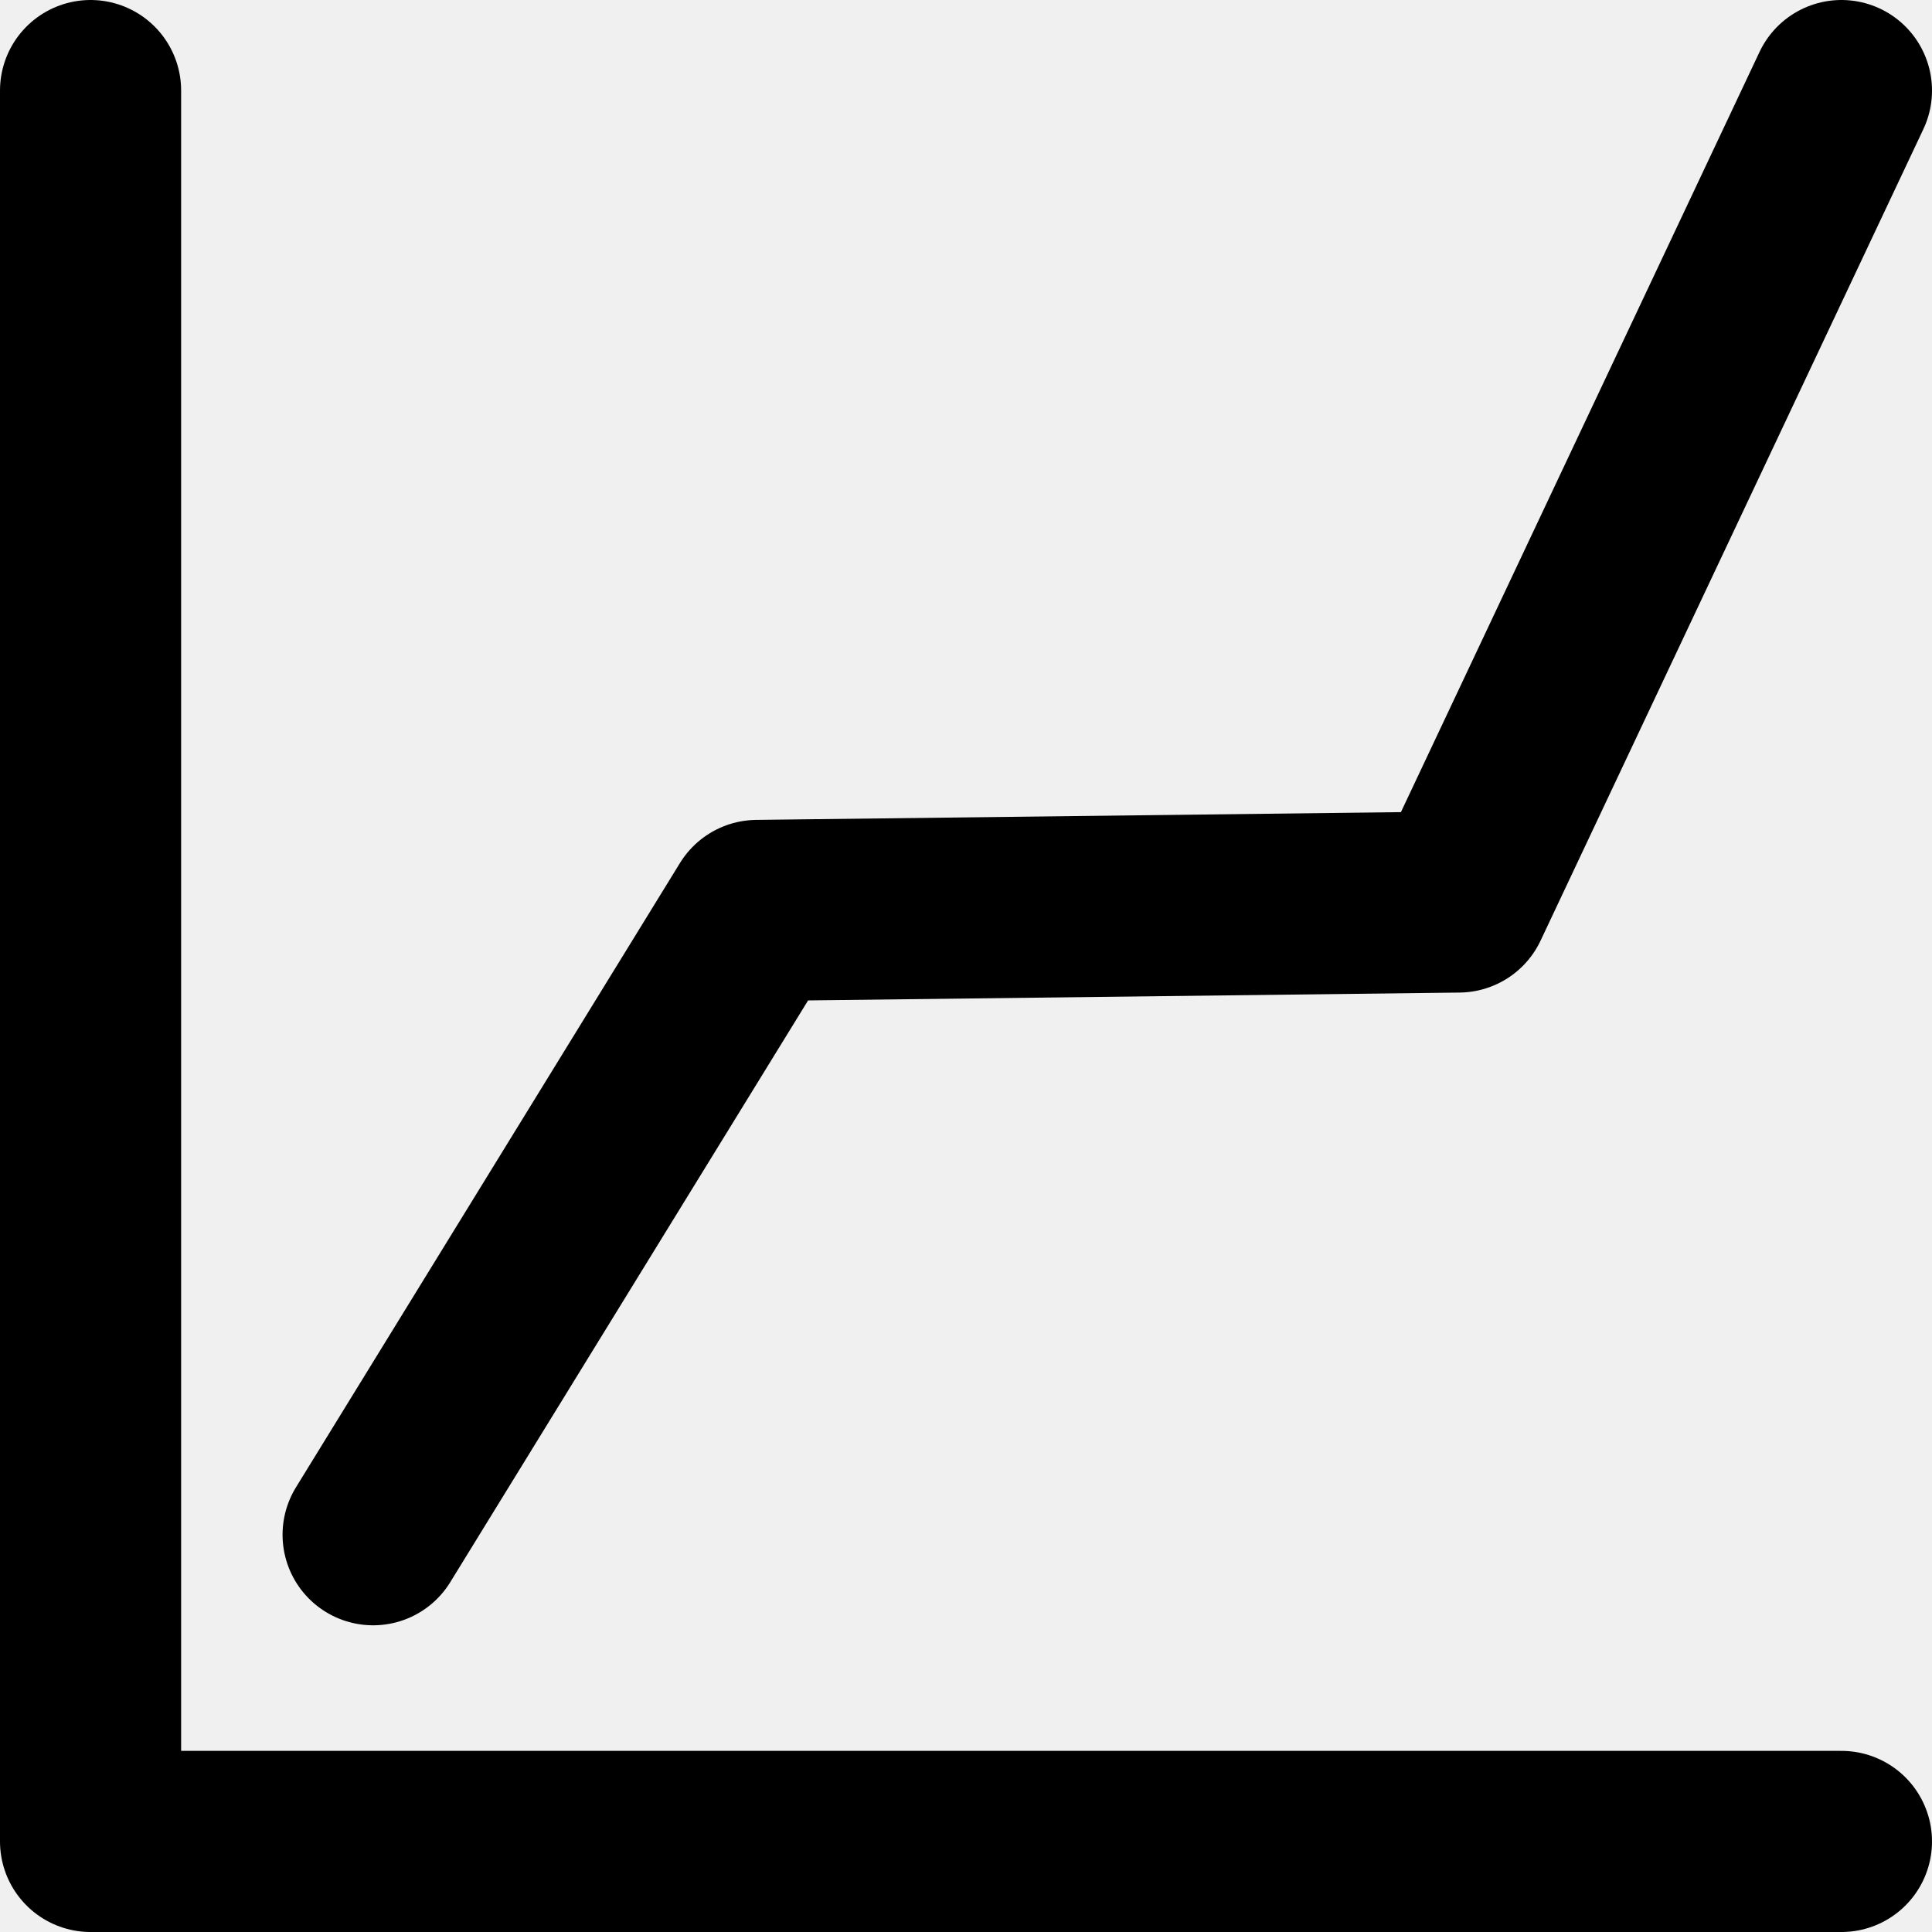
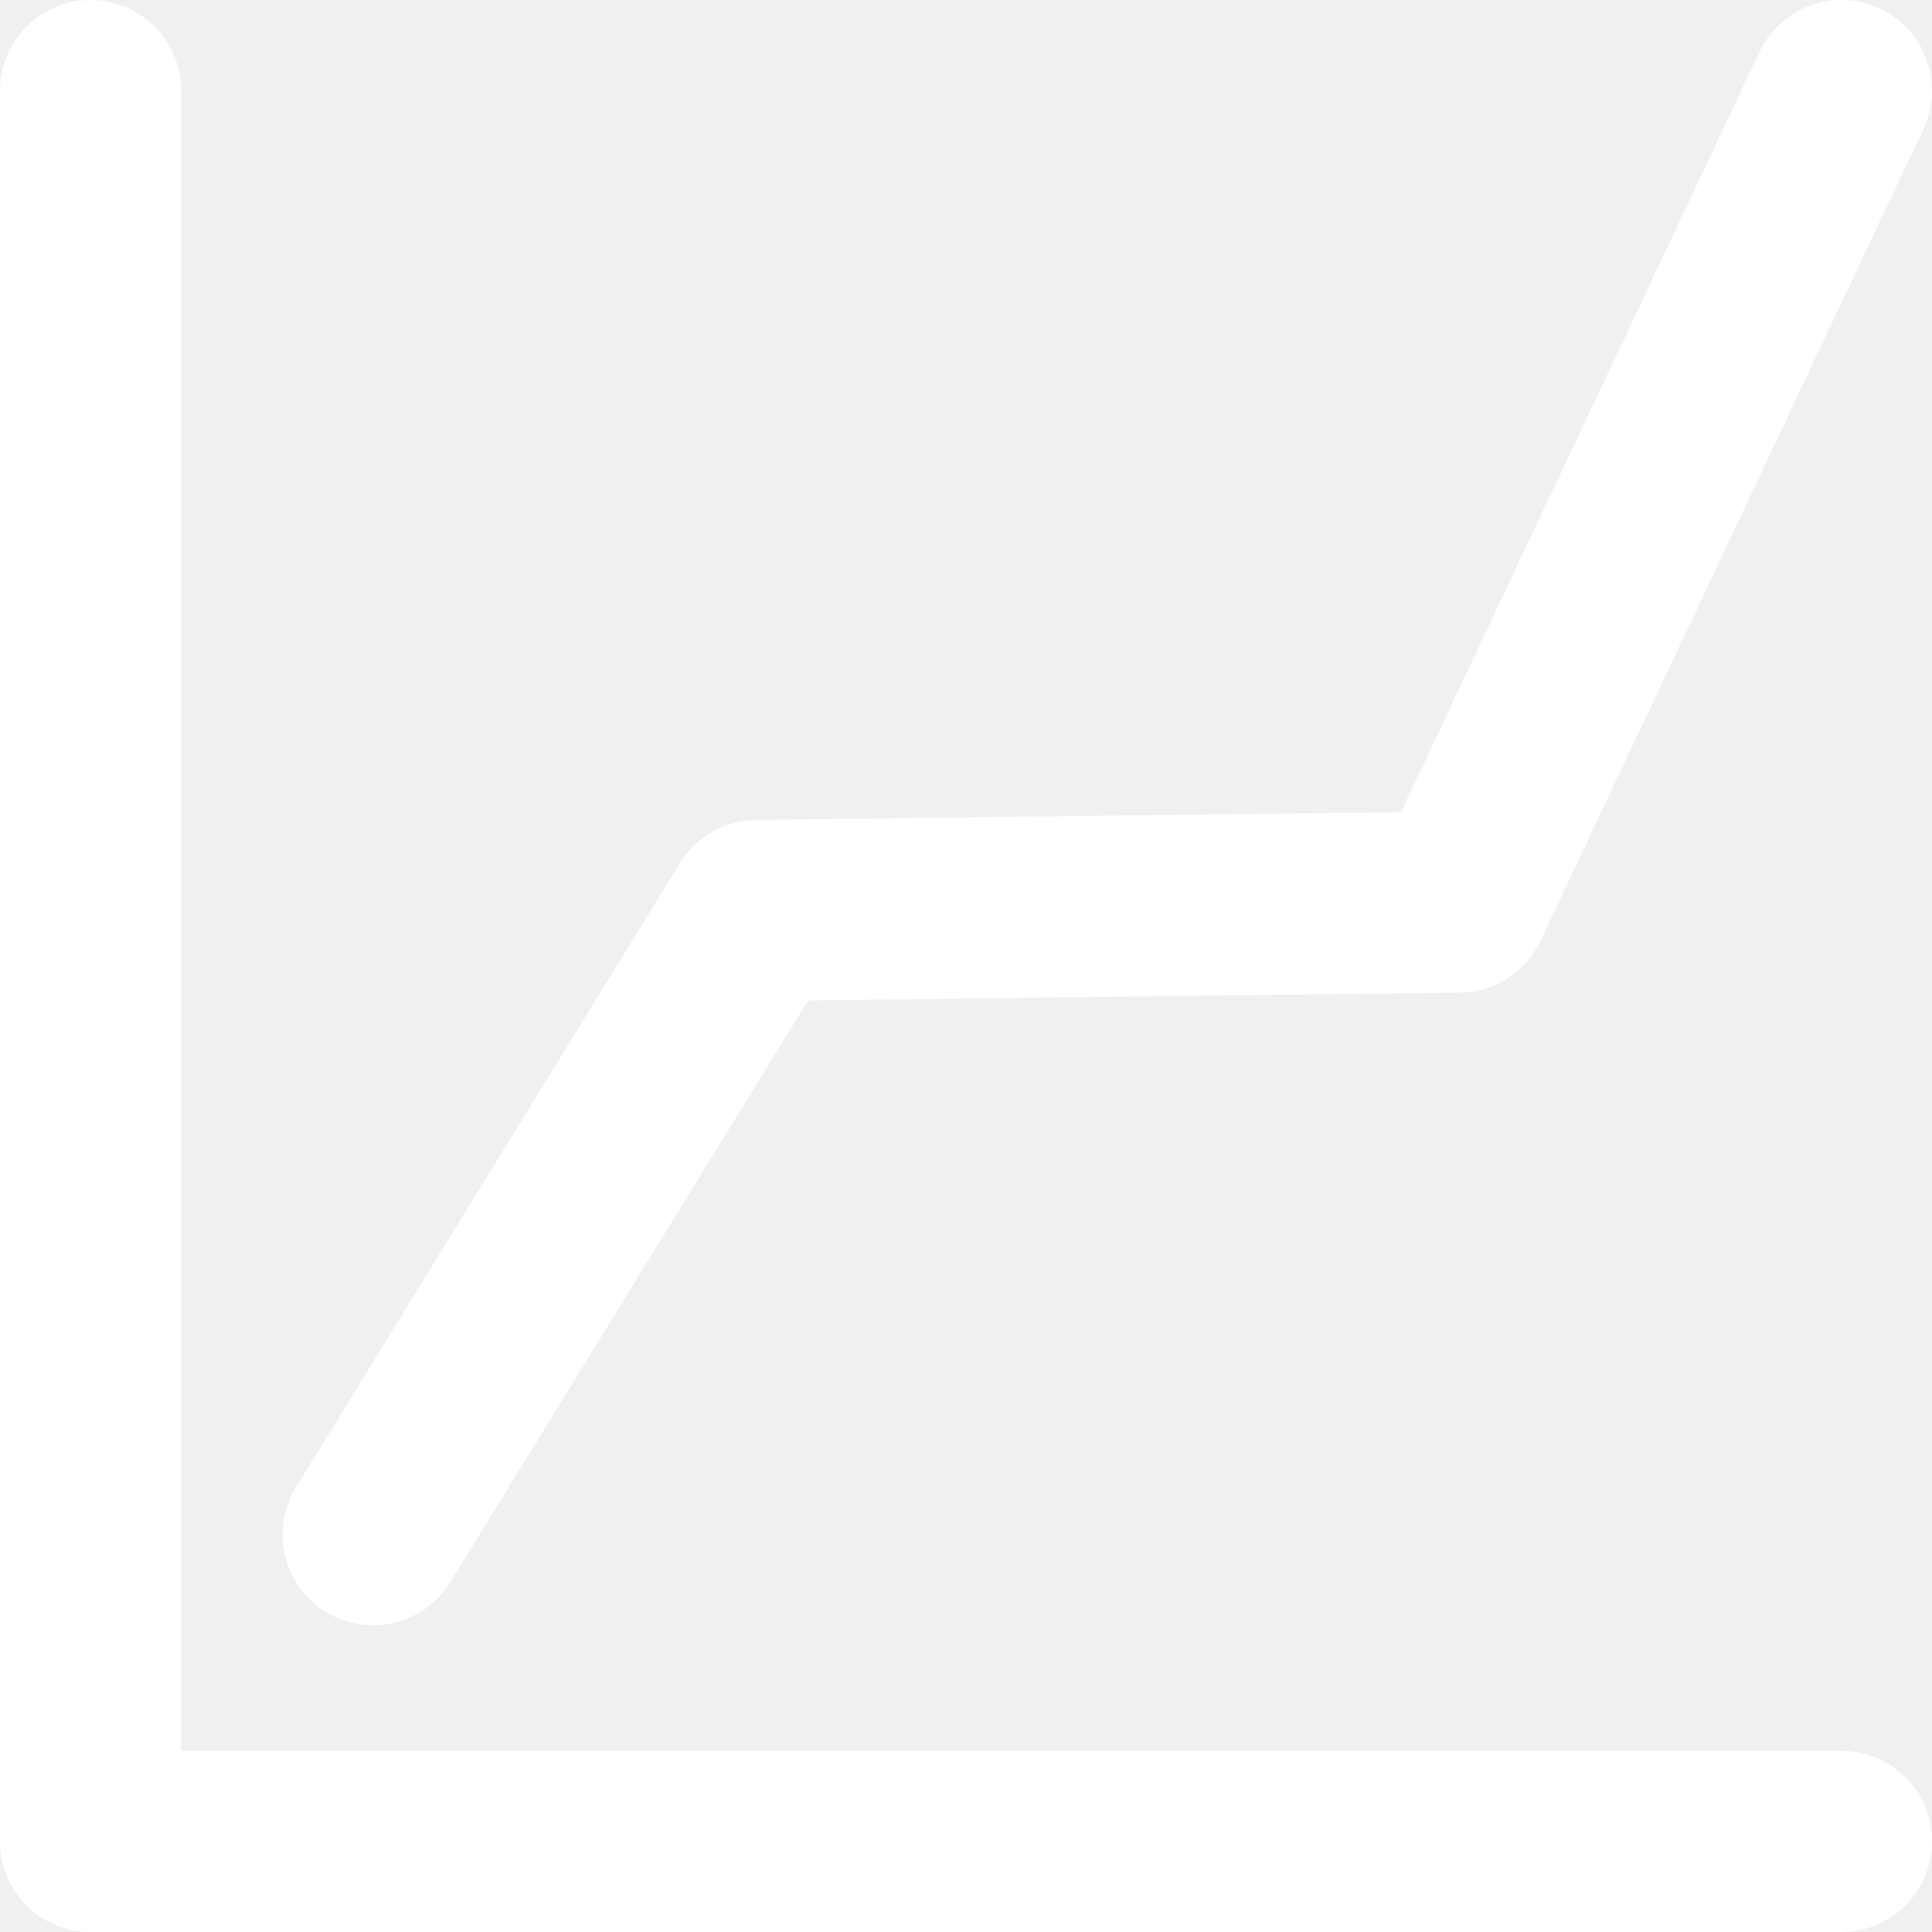
<svg xmlns="http://www.w3.org/2000/svg" id="a" class="icon" data-name="Strokes" viewBox="0 0 16 16">
  <defs>
    <style>
      .b {
        fill: none;
-         stroke: #000;
+         stroke: #FFF;
        stroke-linecap: round;
        stroke-linejoin: round;
        stroke-width: 1.5px;
      }
    </style>
  </defs>
  <polyline class="b" points="15.25 15.25 .75 15.25 .75 .75" />
  <polyline class="b" points="15.25 .75 12.08 7.47 6.27 7.54 3.09 12.71" />
</svg>
